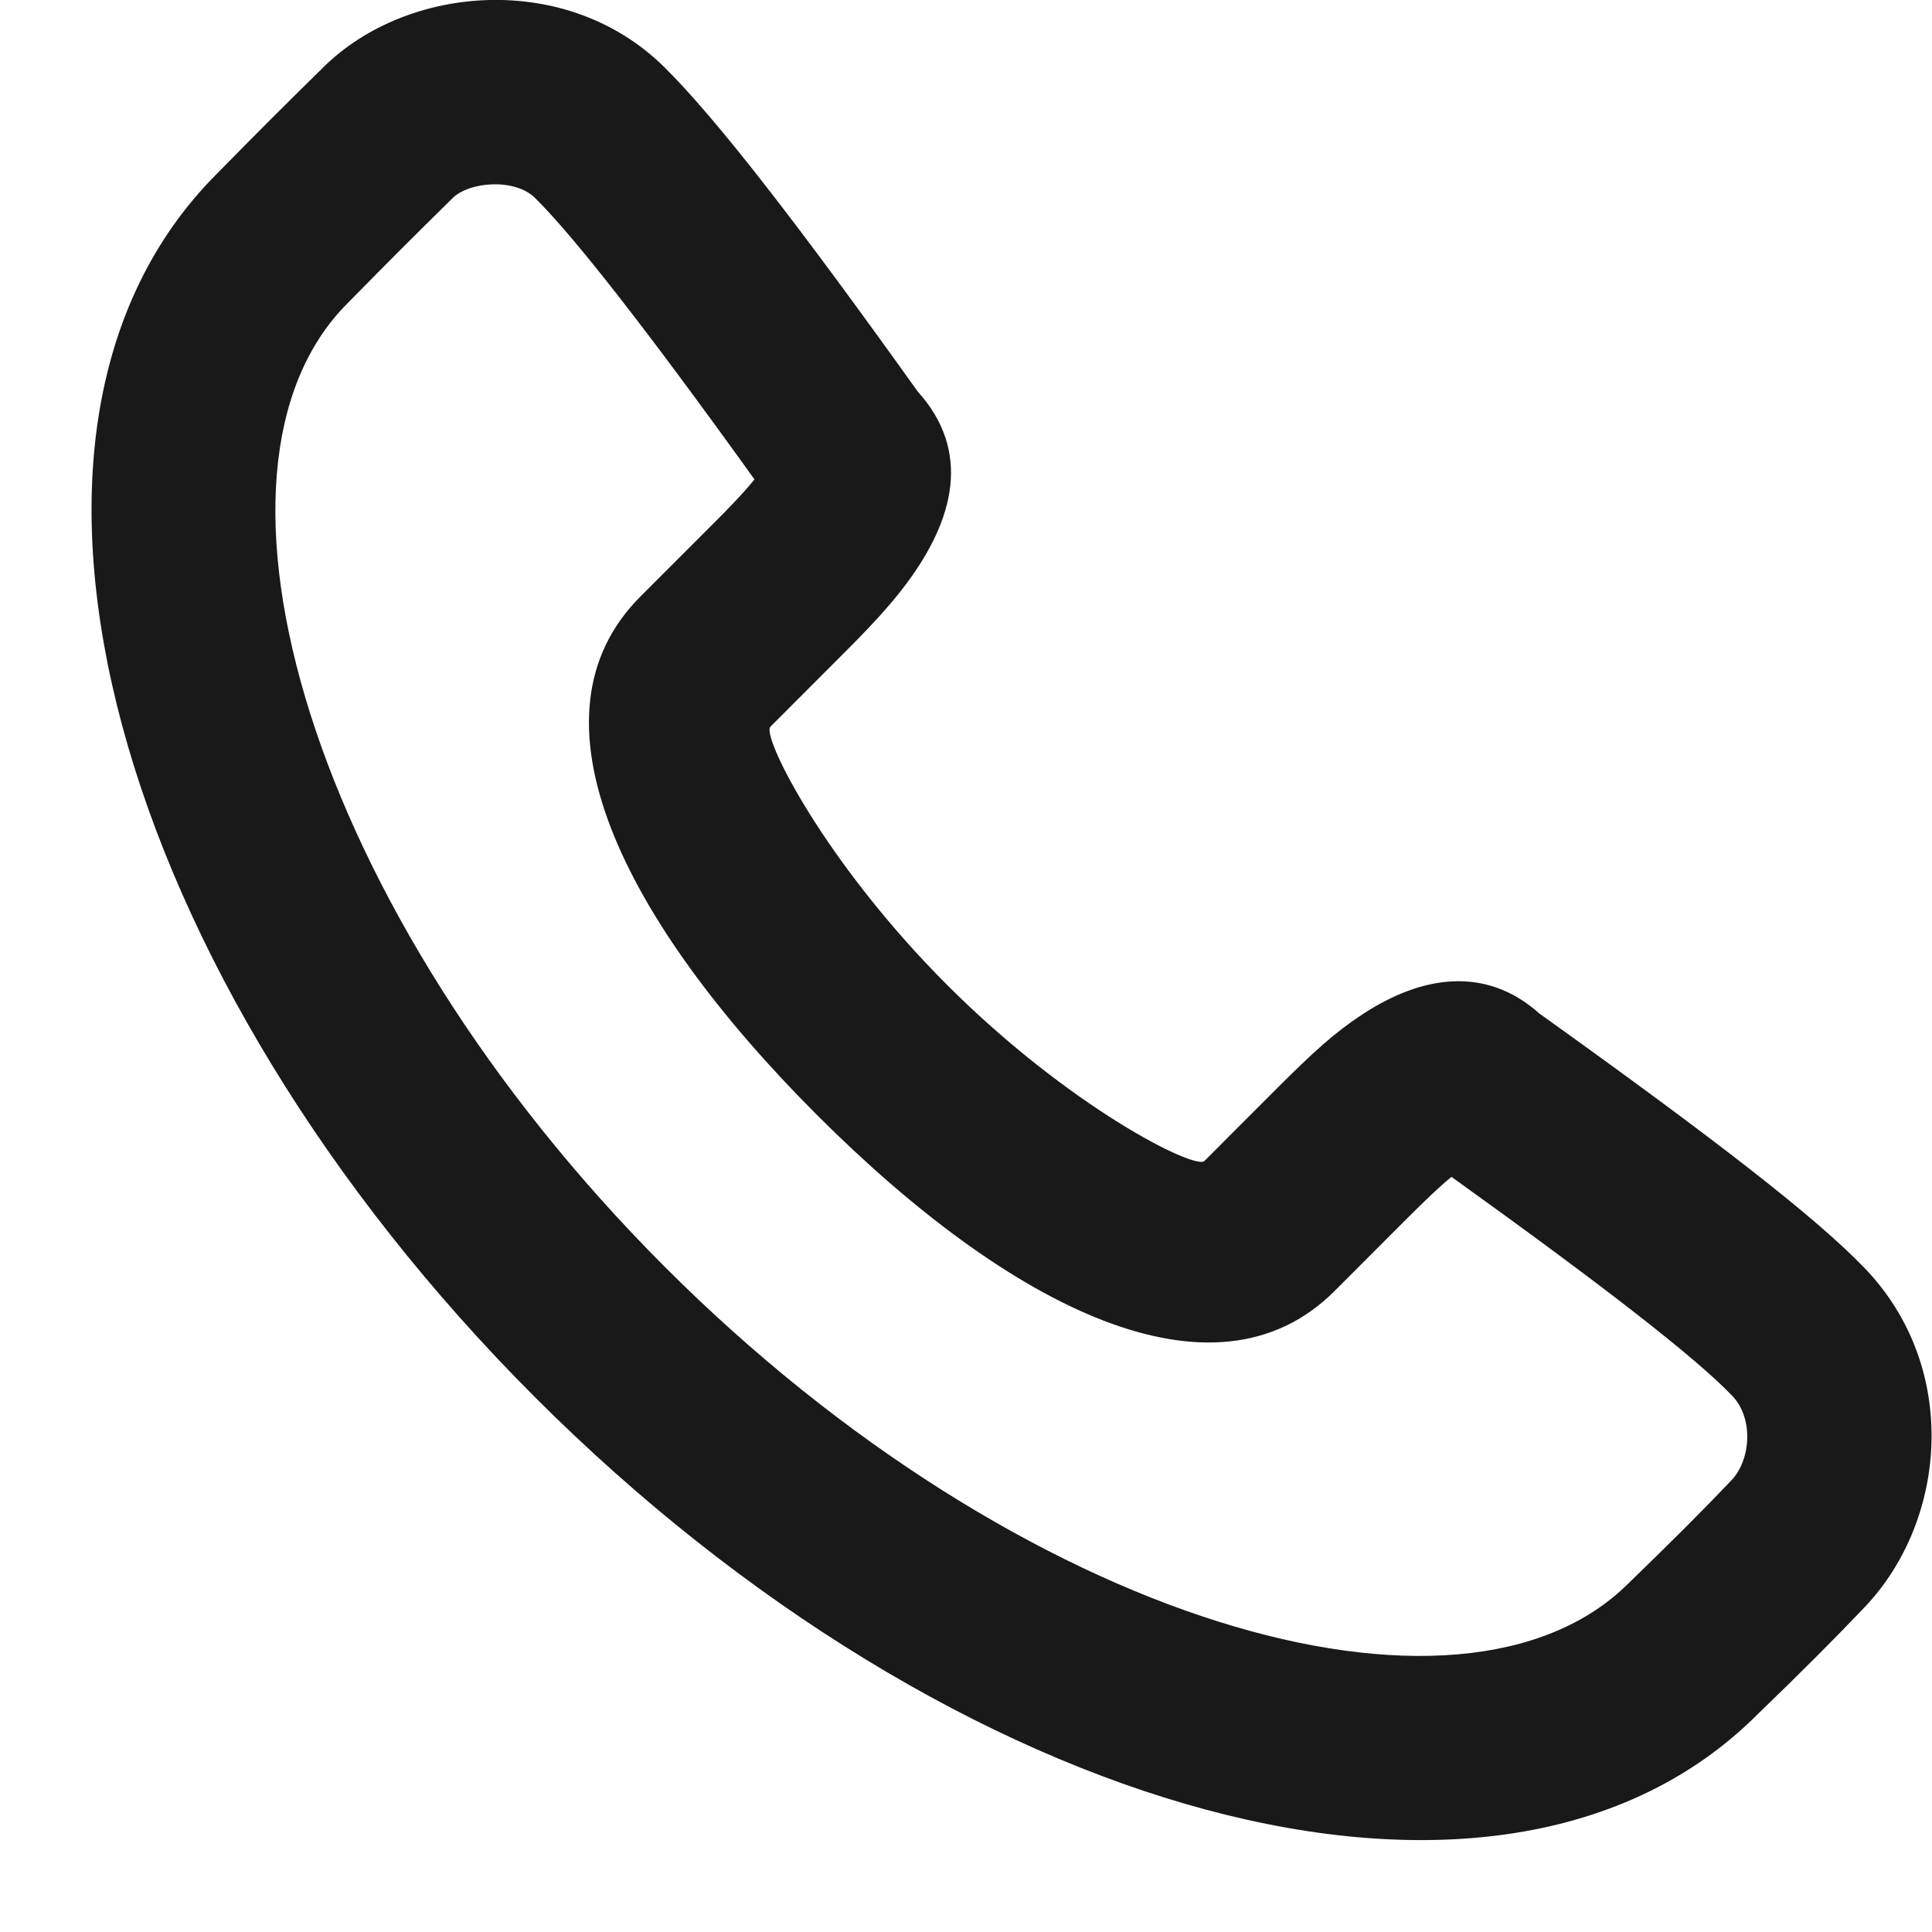
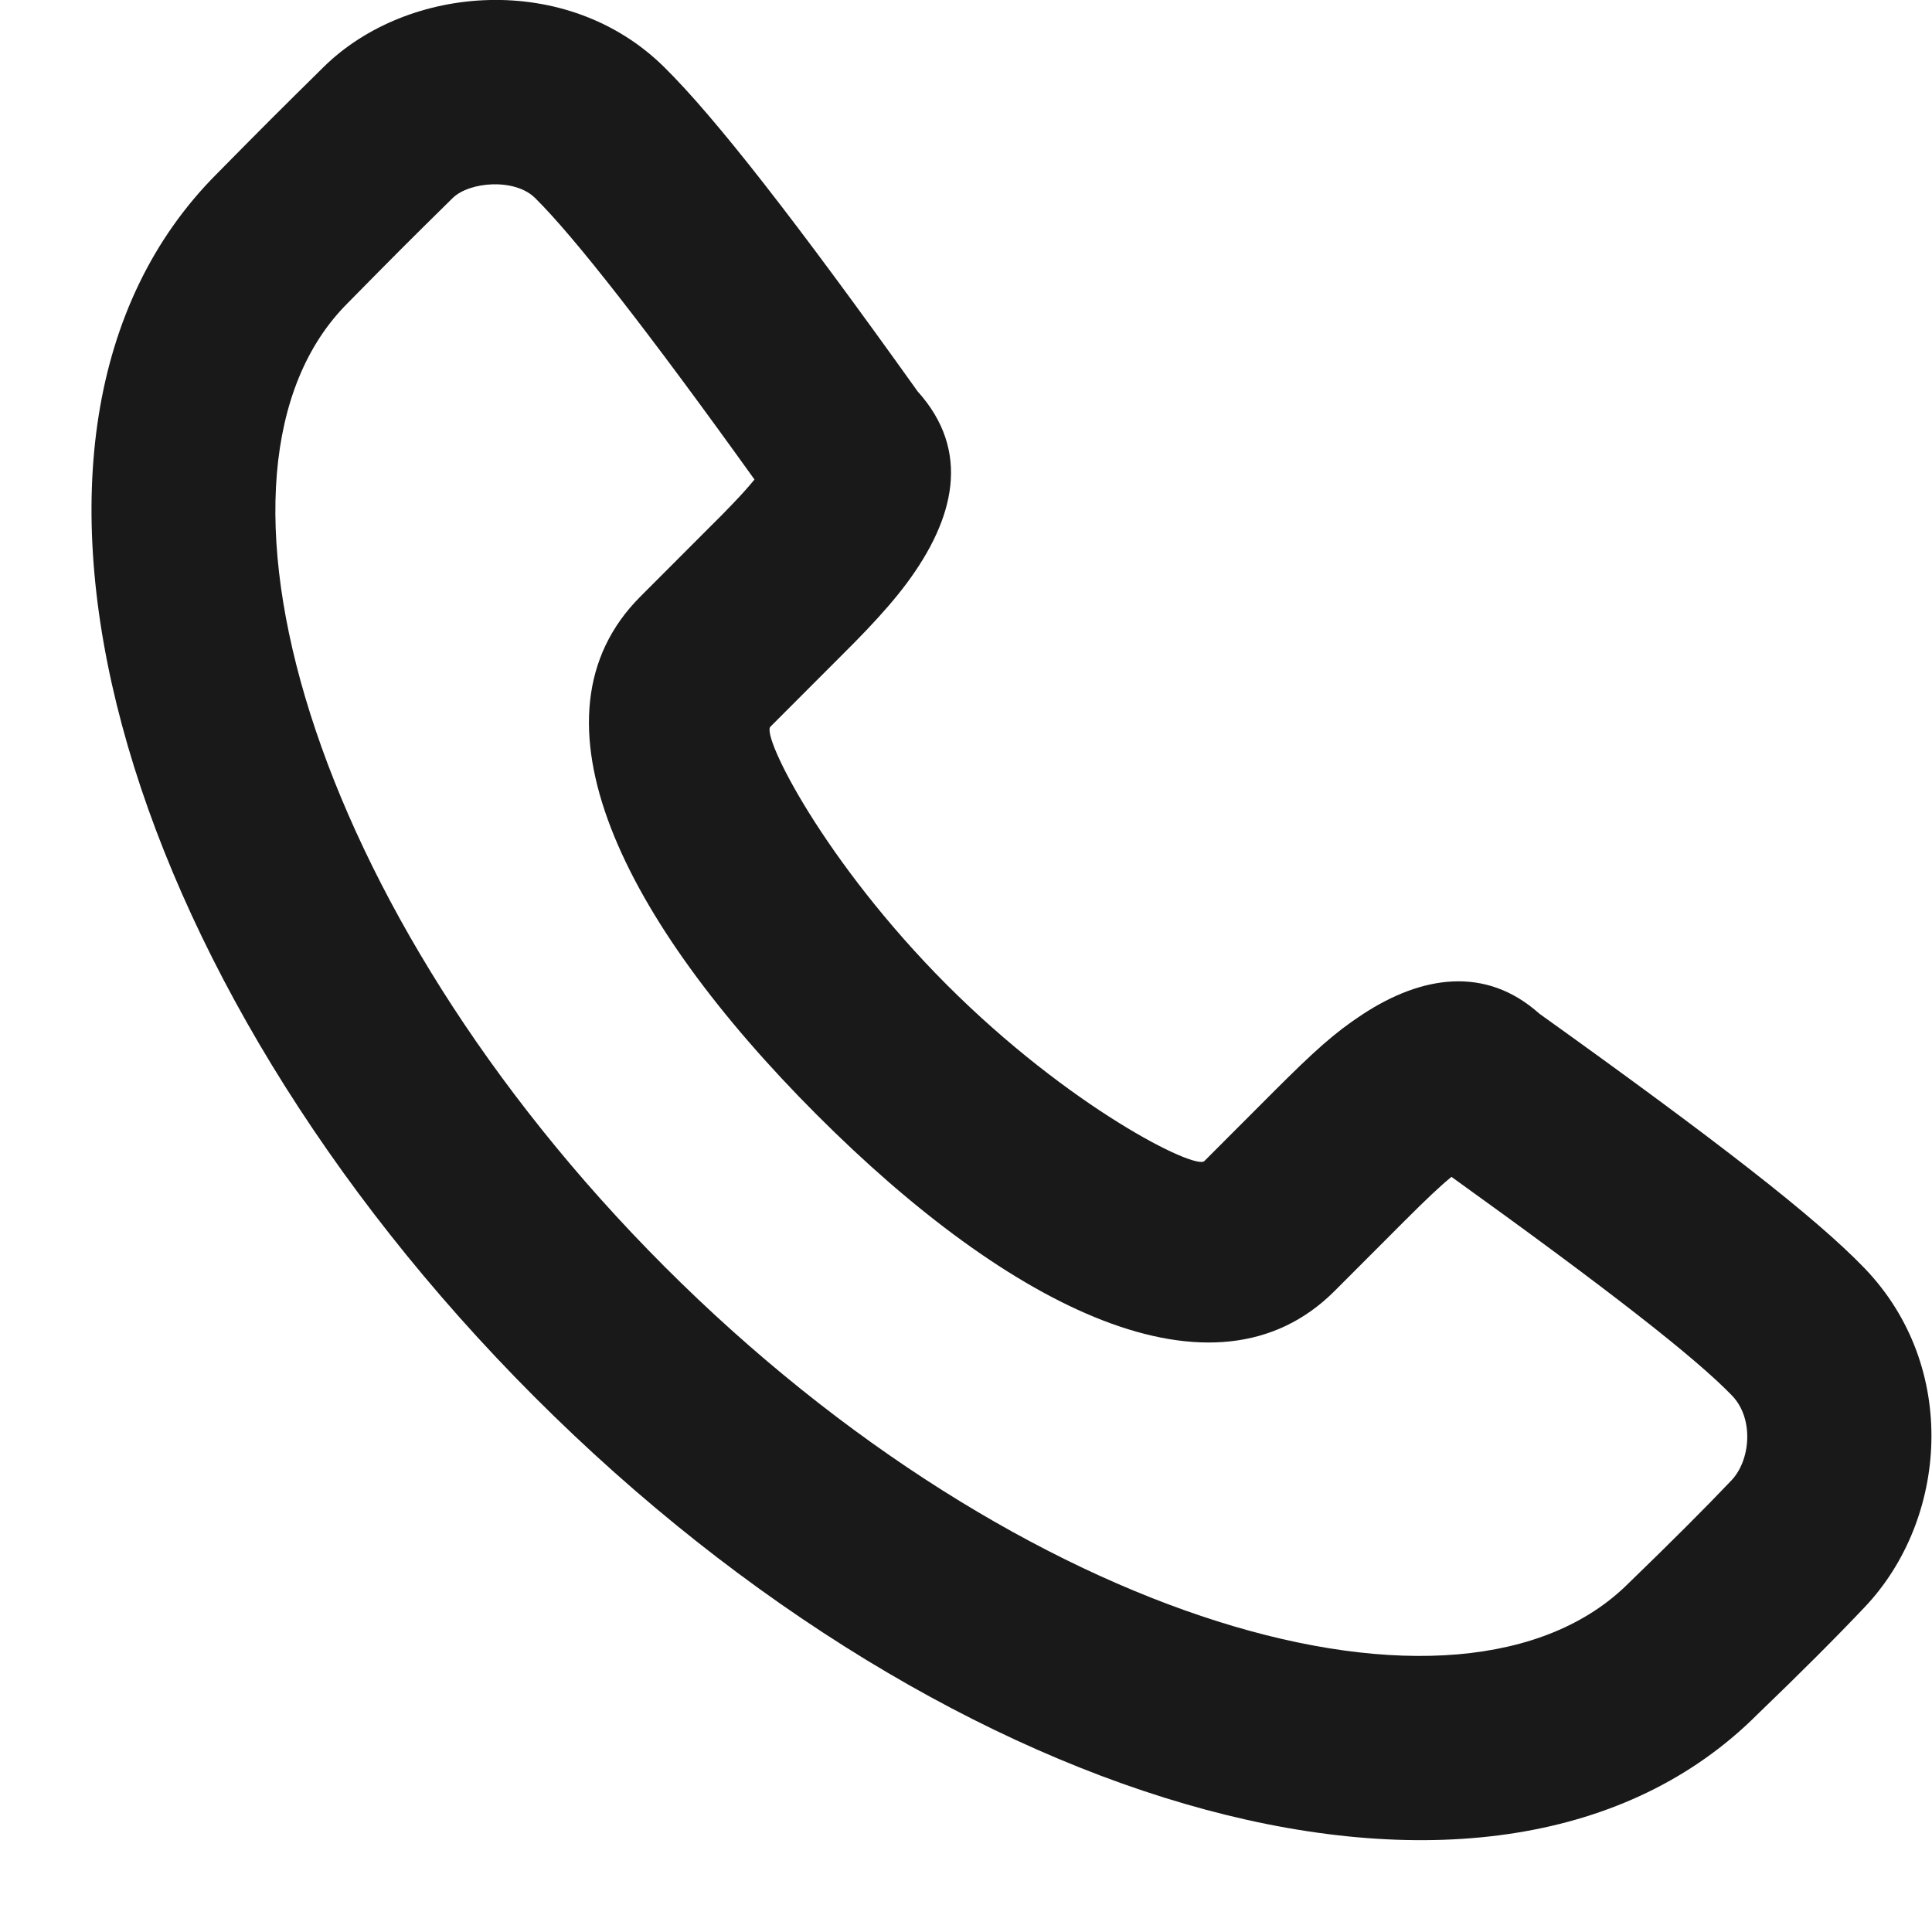
- <svg xmlns="http://www.w3.org/2000/svg" width="21" height="21" viewBox="0 0 21 21" fill="none">
-   <path fill-rule="evenodd" clip-rule="evenodd" d="M9.857 6.338C10.375 5.64 10.56 4.904 9.974 4.254C8.659 2.414 7.775 1.277 7.22 0.729C6.166 -0.313 4.431 -0.172 3.518 0.728C3.027 1.211 2.861 1.377 2.357 1.889C-0.448 4.696 1.263 10.63 5.811 15.183C10.359 19.735 16.293 21.447 19.104 18.634C19.569 18.186 19.962 17.792 20.273 17.464C21.168 16.518 21.304 14.86 20.267 13.783C19.735 13.23 18.65 12.389 16.733 11.017C16.146 10.492 15.449 10.606 14.811 11.024C14.504 11.226 14.28 11.43 13.858 11.852L13.092 12.619C12.991 12.72 11.621 12.034 10.291 10.702C8.96 9.37 8.274 7.999 8.374 7.899L9.141 7.131C9.275 6.997 9.339 6.933 9.421 6.846C9.592 6.667 9.734 6.503 9.857 6.338ZM14.506 14.033L15.272 13.266C15.504 13.034 15.655 12.891 15.777 12.792C17.457 13.998 18.43 14.757 18.827 15.17C19.066 15.418 19.029 15.87 18.821 16.089C18.534 16.392 18.161 16.765 17.704 17.207C15.886 19.026 11.096 17.644 7.225 13.769C3.353 9.893 1.972 5.103 3.776 3.298C4.278 2.788 4.437 2.629 4.92 2.153C5.102 1.974 5.596 1.934 5.816 2.152C6.243 2.574 7.035 3.588 8.201 5.211C8.14 5.286 8.065 5.371 7.973 5.467C7.906 5.538 7.85 5.595 7.727 5.718L6.961 6.484C5.658 7.787 6.768 10.005 8.877 12.116C10.985 14.225 13.203 15.336 14.506 14.033Z" fill="black" fill-opacity="0.9" />
+ <svg xmlns="http://www.w3.org/2000/svg" width="21" height="21" fill="none">
+   <path fill-rule="evenodd" clip-rule="evenodd" d="M9.857 6.338c.518-.698.703-1.434.117-2.084C8.66 2.414 7.775 1.277 7.22.73 6.166-.313 4.431-.172 3.518.728c-.49.483-.657.65-1.16 1.16C-.449 4.697 1.262 10.63 5.81 15.184c4.548 4.552 10.482 6.264 13.293 3.45.465-.447.858-.84 1.169-1.169.895-.946 1.03-2.604-.006-3.681-.532-.553-1.617-1.394-3.534-2.766-.587-.525-1.284-.411-1.922.008-.307.201-.53.405-.953.827l-.766.767c-.1.1-1.471-.585-2.801-1.917C8.96 9.37 8.274 7.999 8.374 7.899l.767-.768c.134-.134.198-.198.28-.285.171-.18.313-.343.436-.508zm4.649 7.695l.766-.767c.232-.232.383-.375.505-.474 1.68 1.207 2.653 1.965 3.05 2.378.239.248.202.7-.006.92-.287.302-.66.675-1.117 1.117-1.818 1.819-6.608.437-10.479-3.438C3.353 9.893 1.972 5.103 3.776 3.298c.502-.51.66-.669 1.144-1.145.182-.179.676-.219.896-.001.427.422 1.22 1.436 2.385 3.06-.06.074-.136.159-.228.255a9.633 9.633 0 0 1-.246.25l-.766.767c-1.303 1.303-.193 3.52 1.916 5.632 2.107 2.11 4.326 3.22 5.629 1.917z" fill="#000" fill-opacity=".9" />
</svg>
